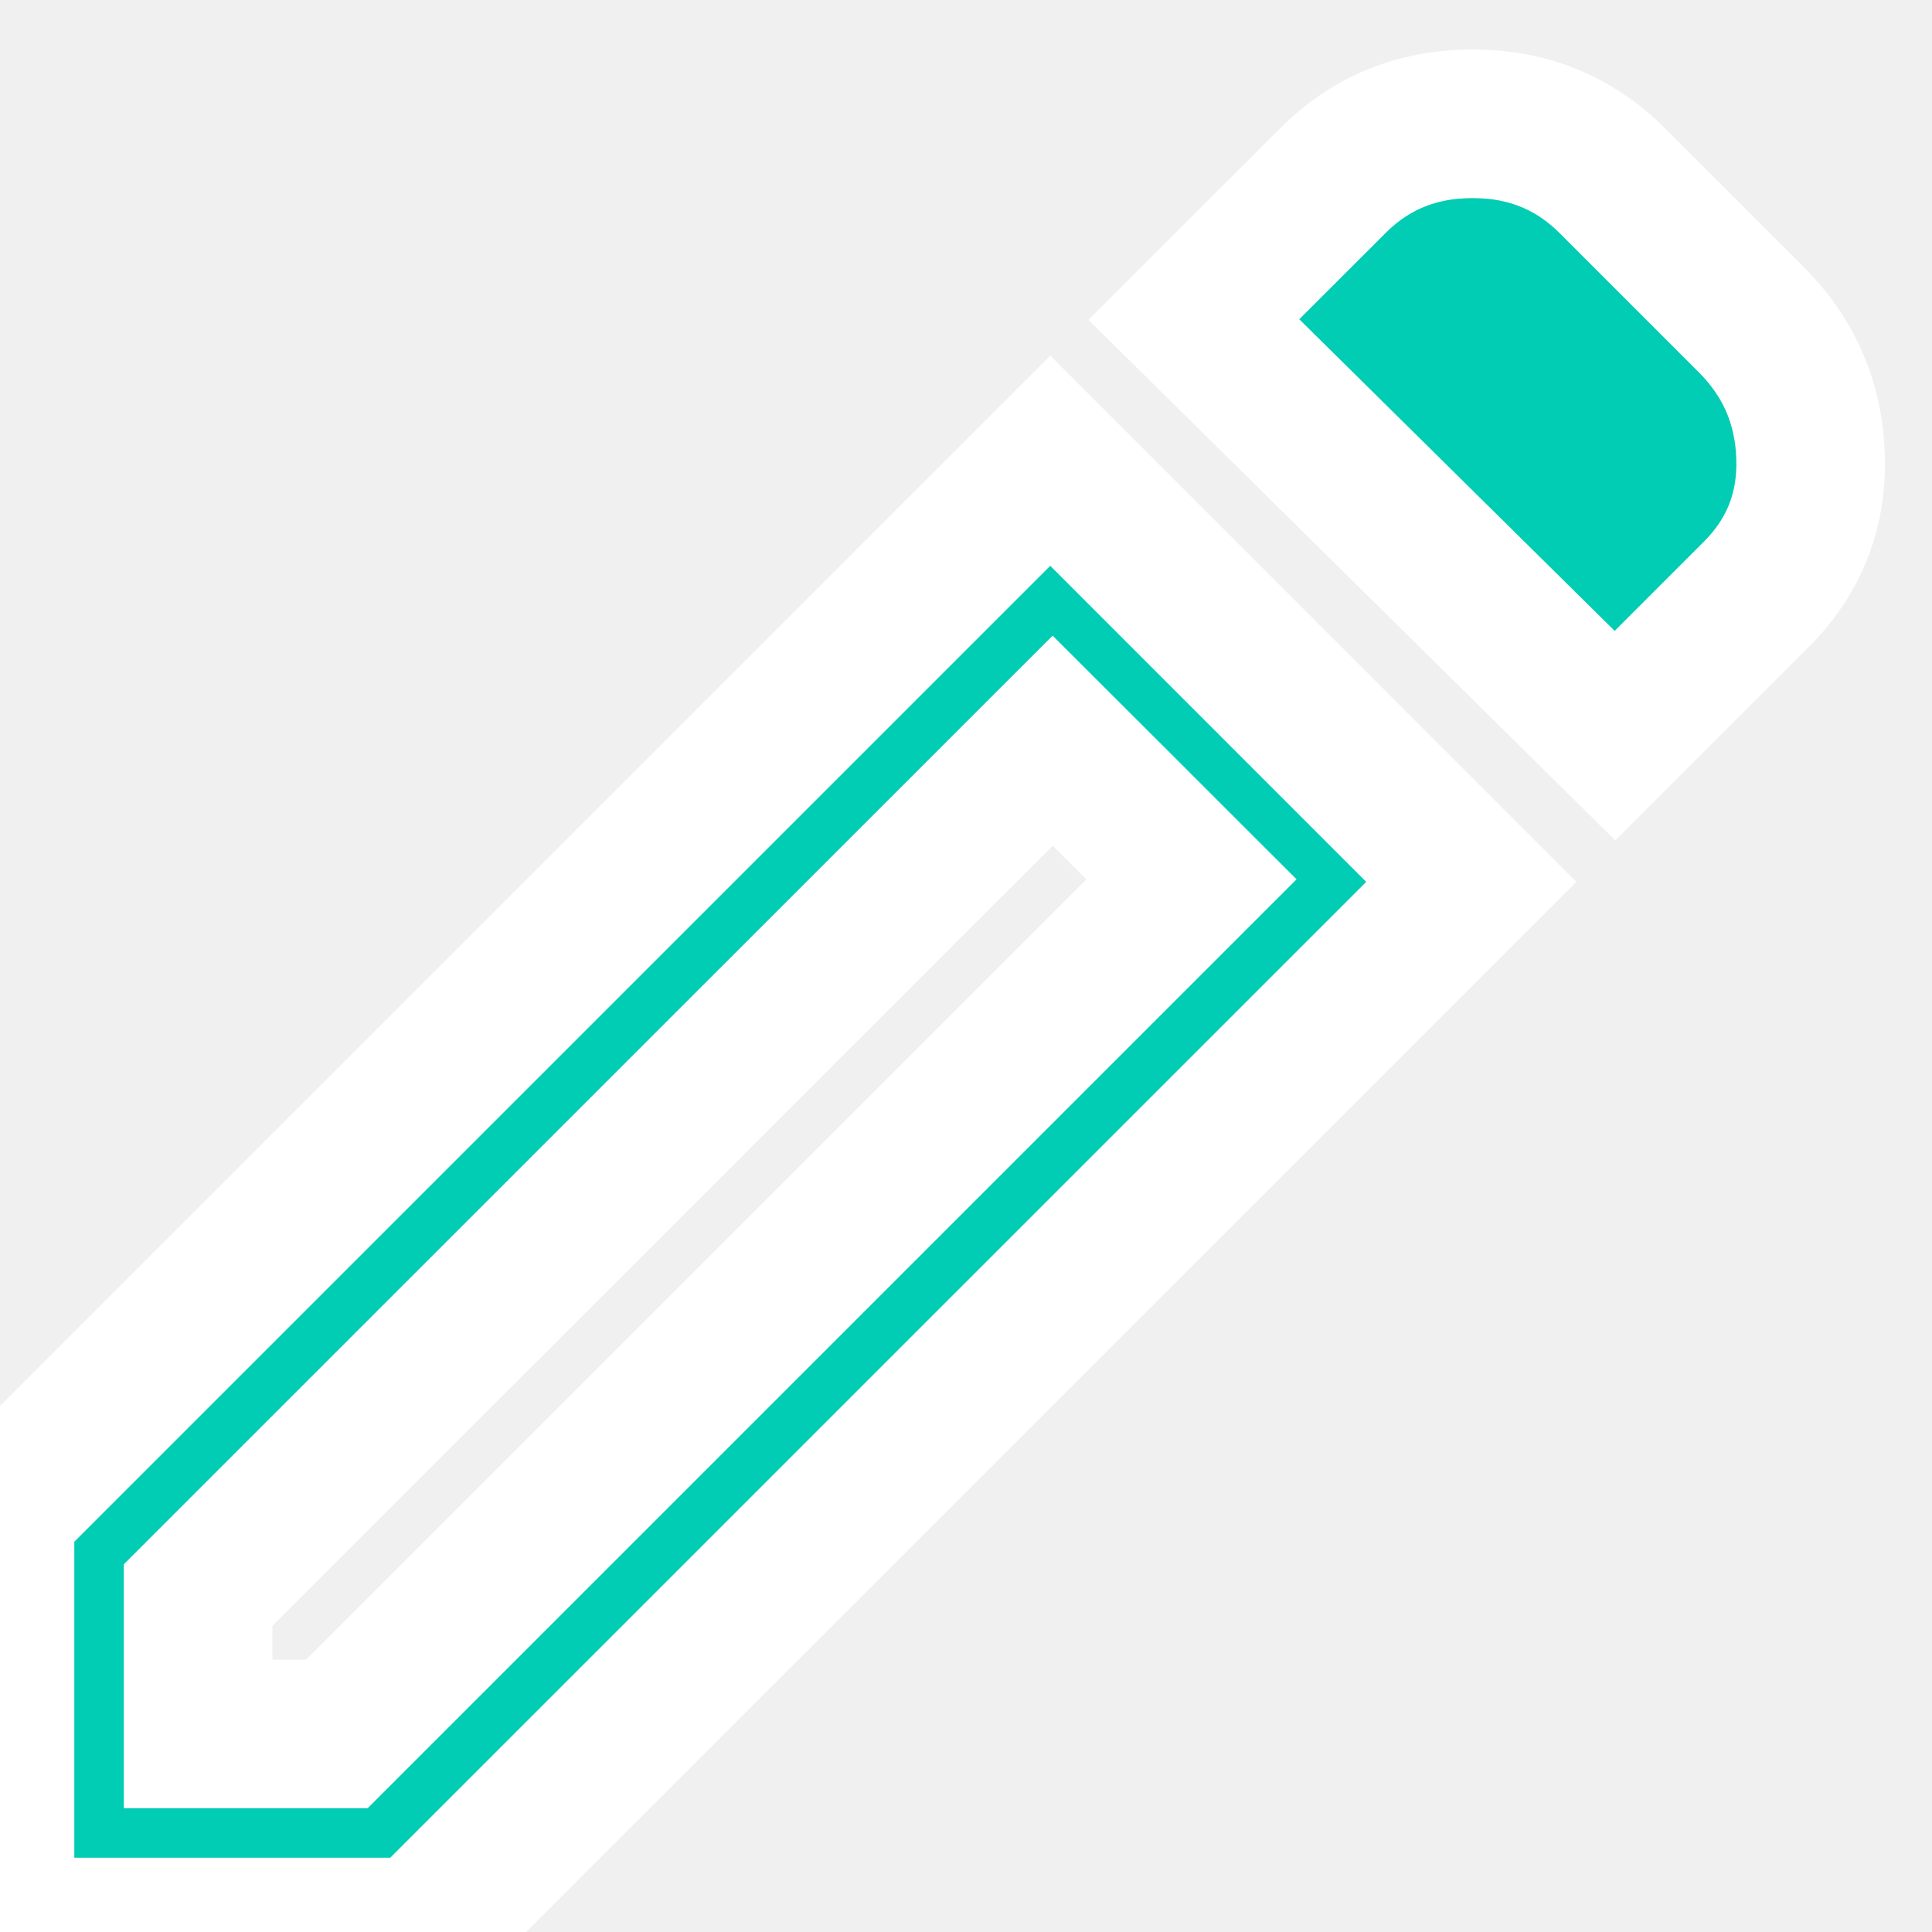
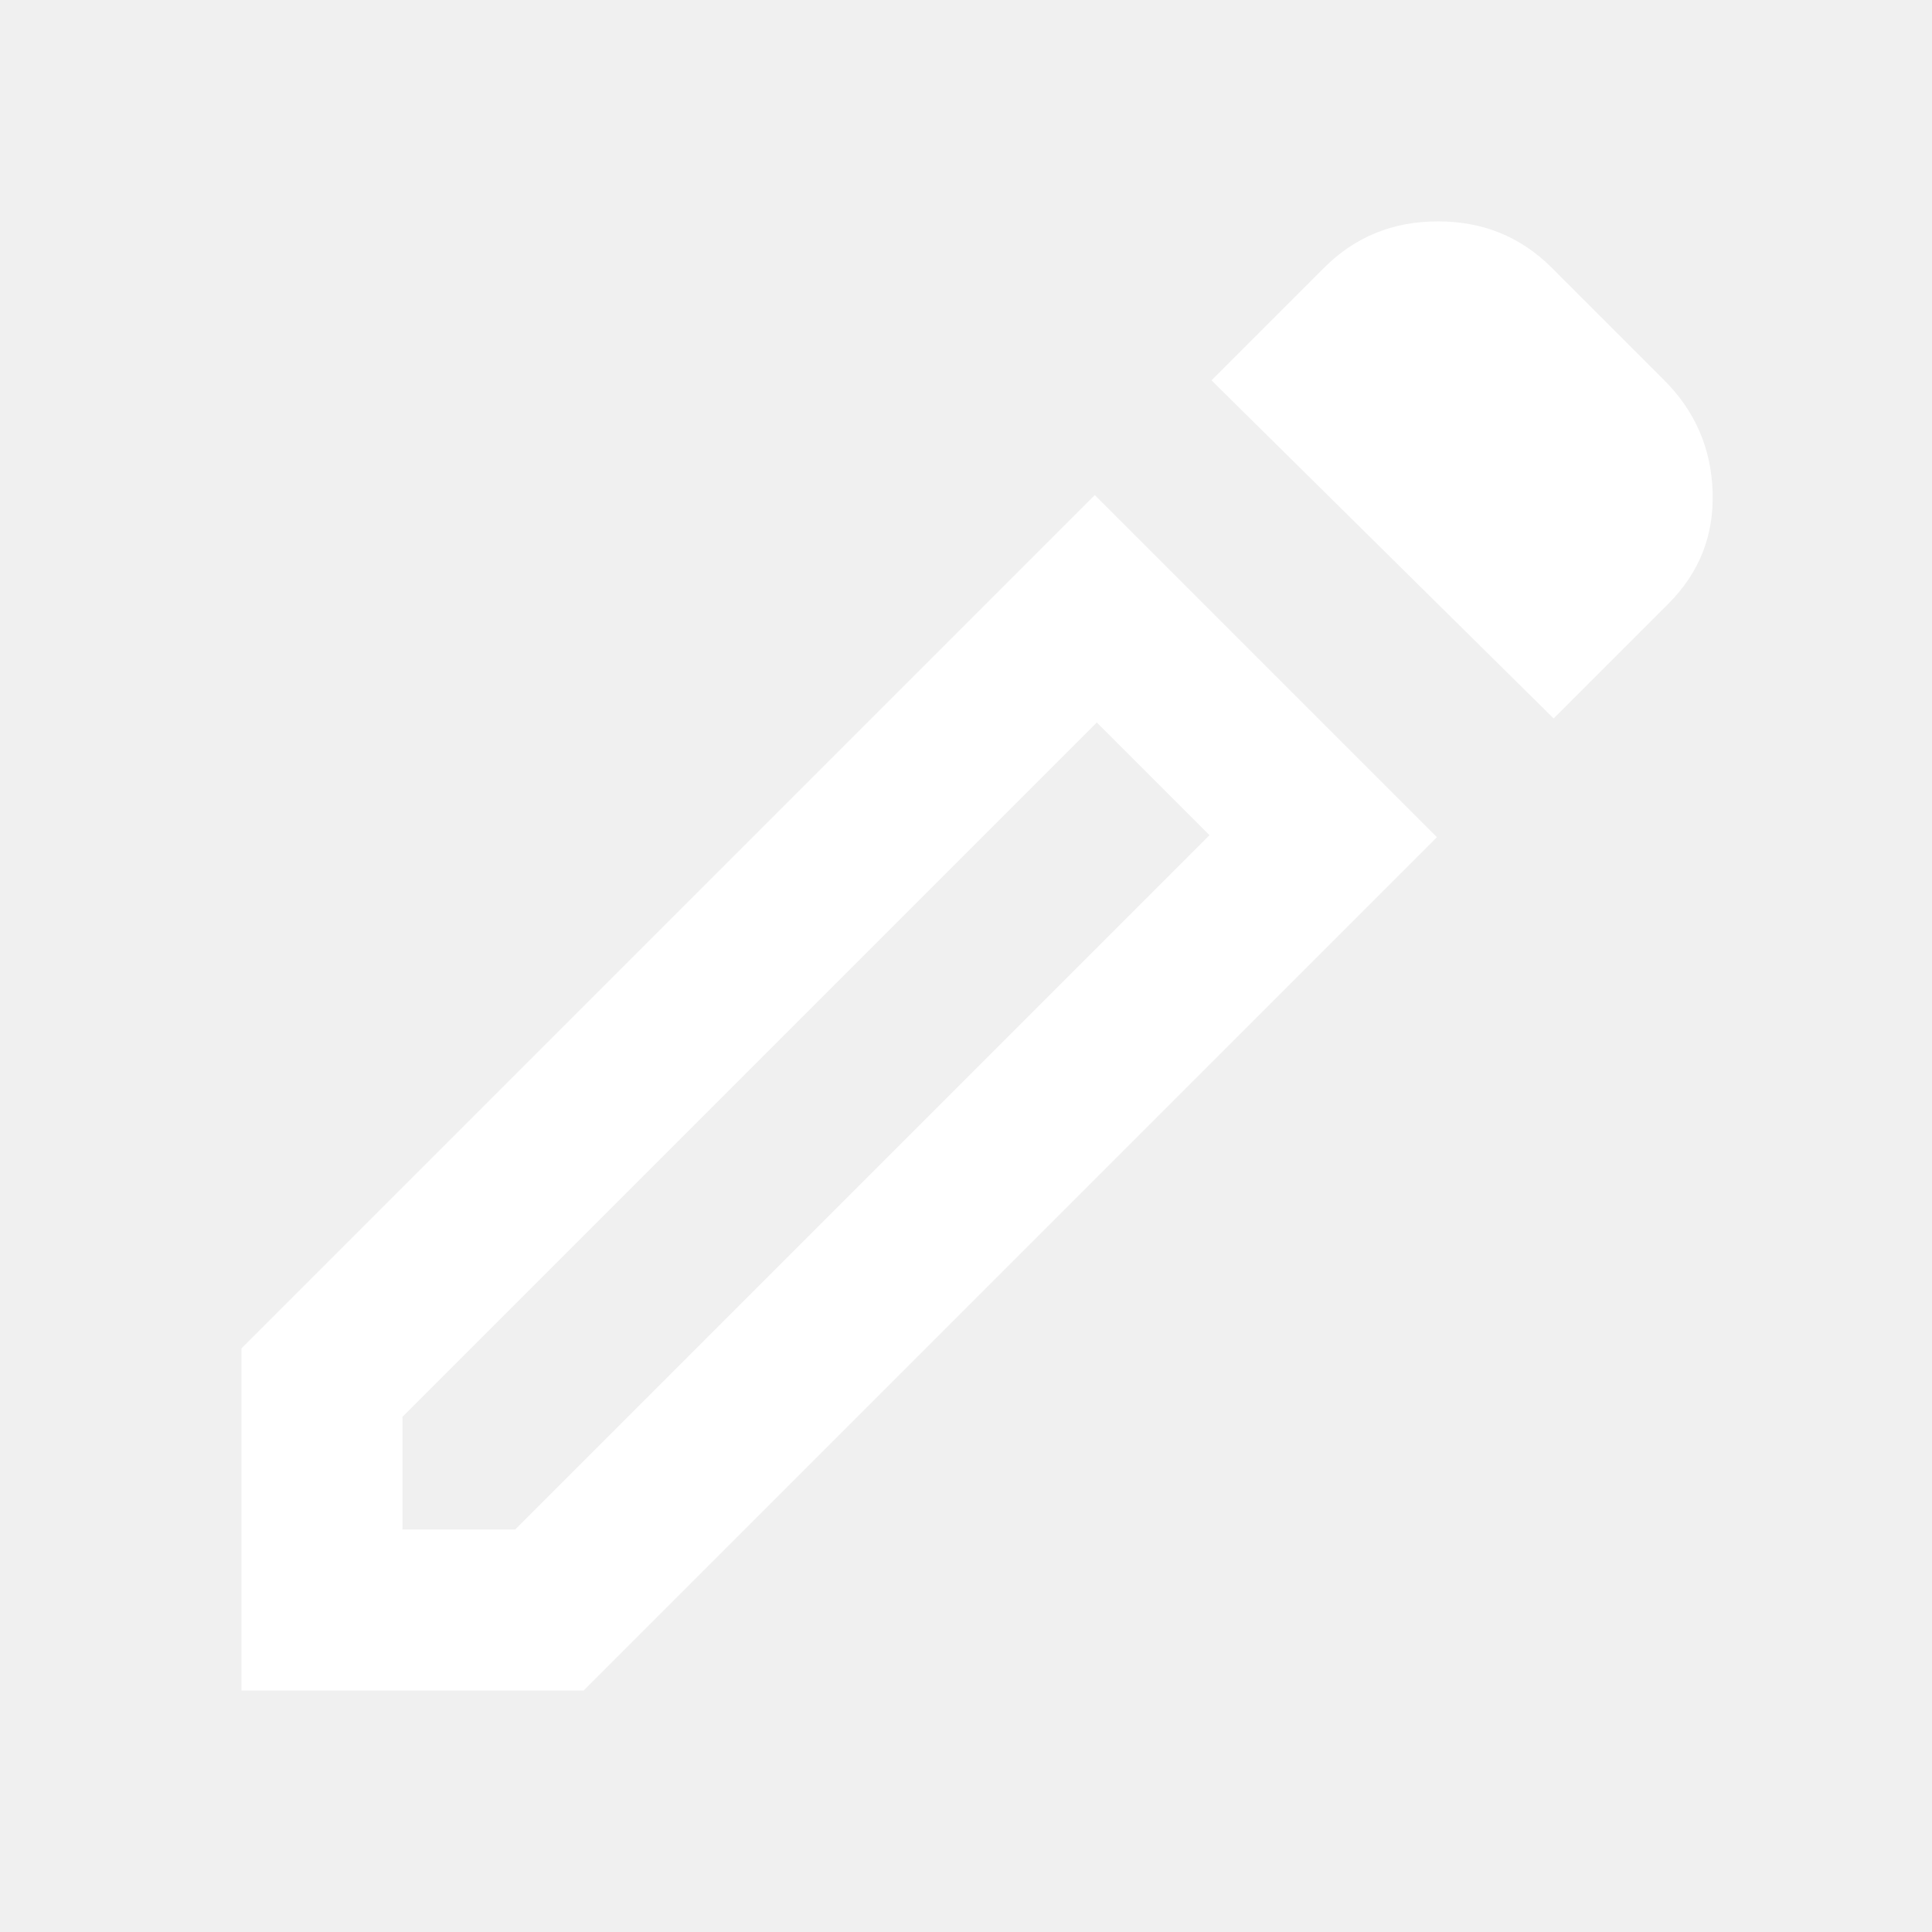
- <svg xmlns="http://www.w3.org/2000/svg" width="13" height="13" viewBox="0 0 13 13" fill="none" stroke="white">
-   <path d="M1.333 11.667H2.267L8.017 5.917L7.083 4.984L1.333 10.733V11.667ZM10.867 4.95L8.033 2.15L8.967 1.217C9.222 0.961 9.536 0.833 9.909 0.833C10.281 0.833 10.594 0.961 10.85 1.217L11.783 2.15C12.039 2.406 12.172 2.714 12.183 3.075C12.194 3.436 12.072 3.745 11.817 4L10.867 4.95ZM9.9 5.934L2.833 13H0V10.167L7.067 3.1L9.9 5.934ZM7.55 5.45L7.083 4.984L8.017 5.917L7.55 5.45Z" fill="#00CDB4" />
+ <svg xmlns="http://www.w3.org/2000/svg" width="24" height="24" viewBox="0 0 24 24" fill="none">
+   <path d="M5 19H6.4L15.025 10.375L13.625 8.975L5 17.6V19ZM19.3 8.925L15.05 4.725L16.45 3.325C16.833 2.942 17.304 2.75 17.863 2.75C18.421 2.75 18.892 2.942 19.275 3.325L20.675 4.725C21.058 5.108 21.258 5.571 21.275 6.113C21.292 6.654 21.108 7.117 20.725 7.5L19.3 8.925ZM17.85 10.4L7.25 21H3V16.75L13.6 6.15L17.85 10.4ZM14.325 9.675L13.625 8.975L15.025 10.375L14.325 9.675Z" fill="white" />
</svg>
